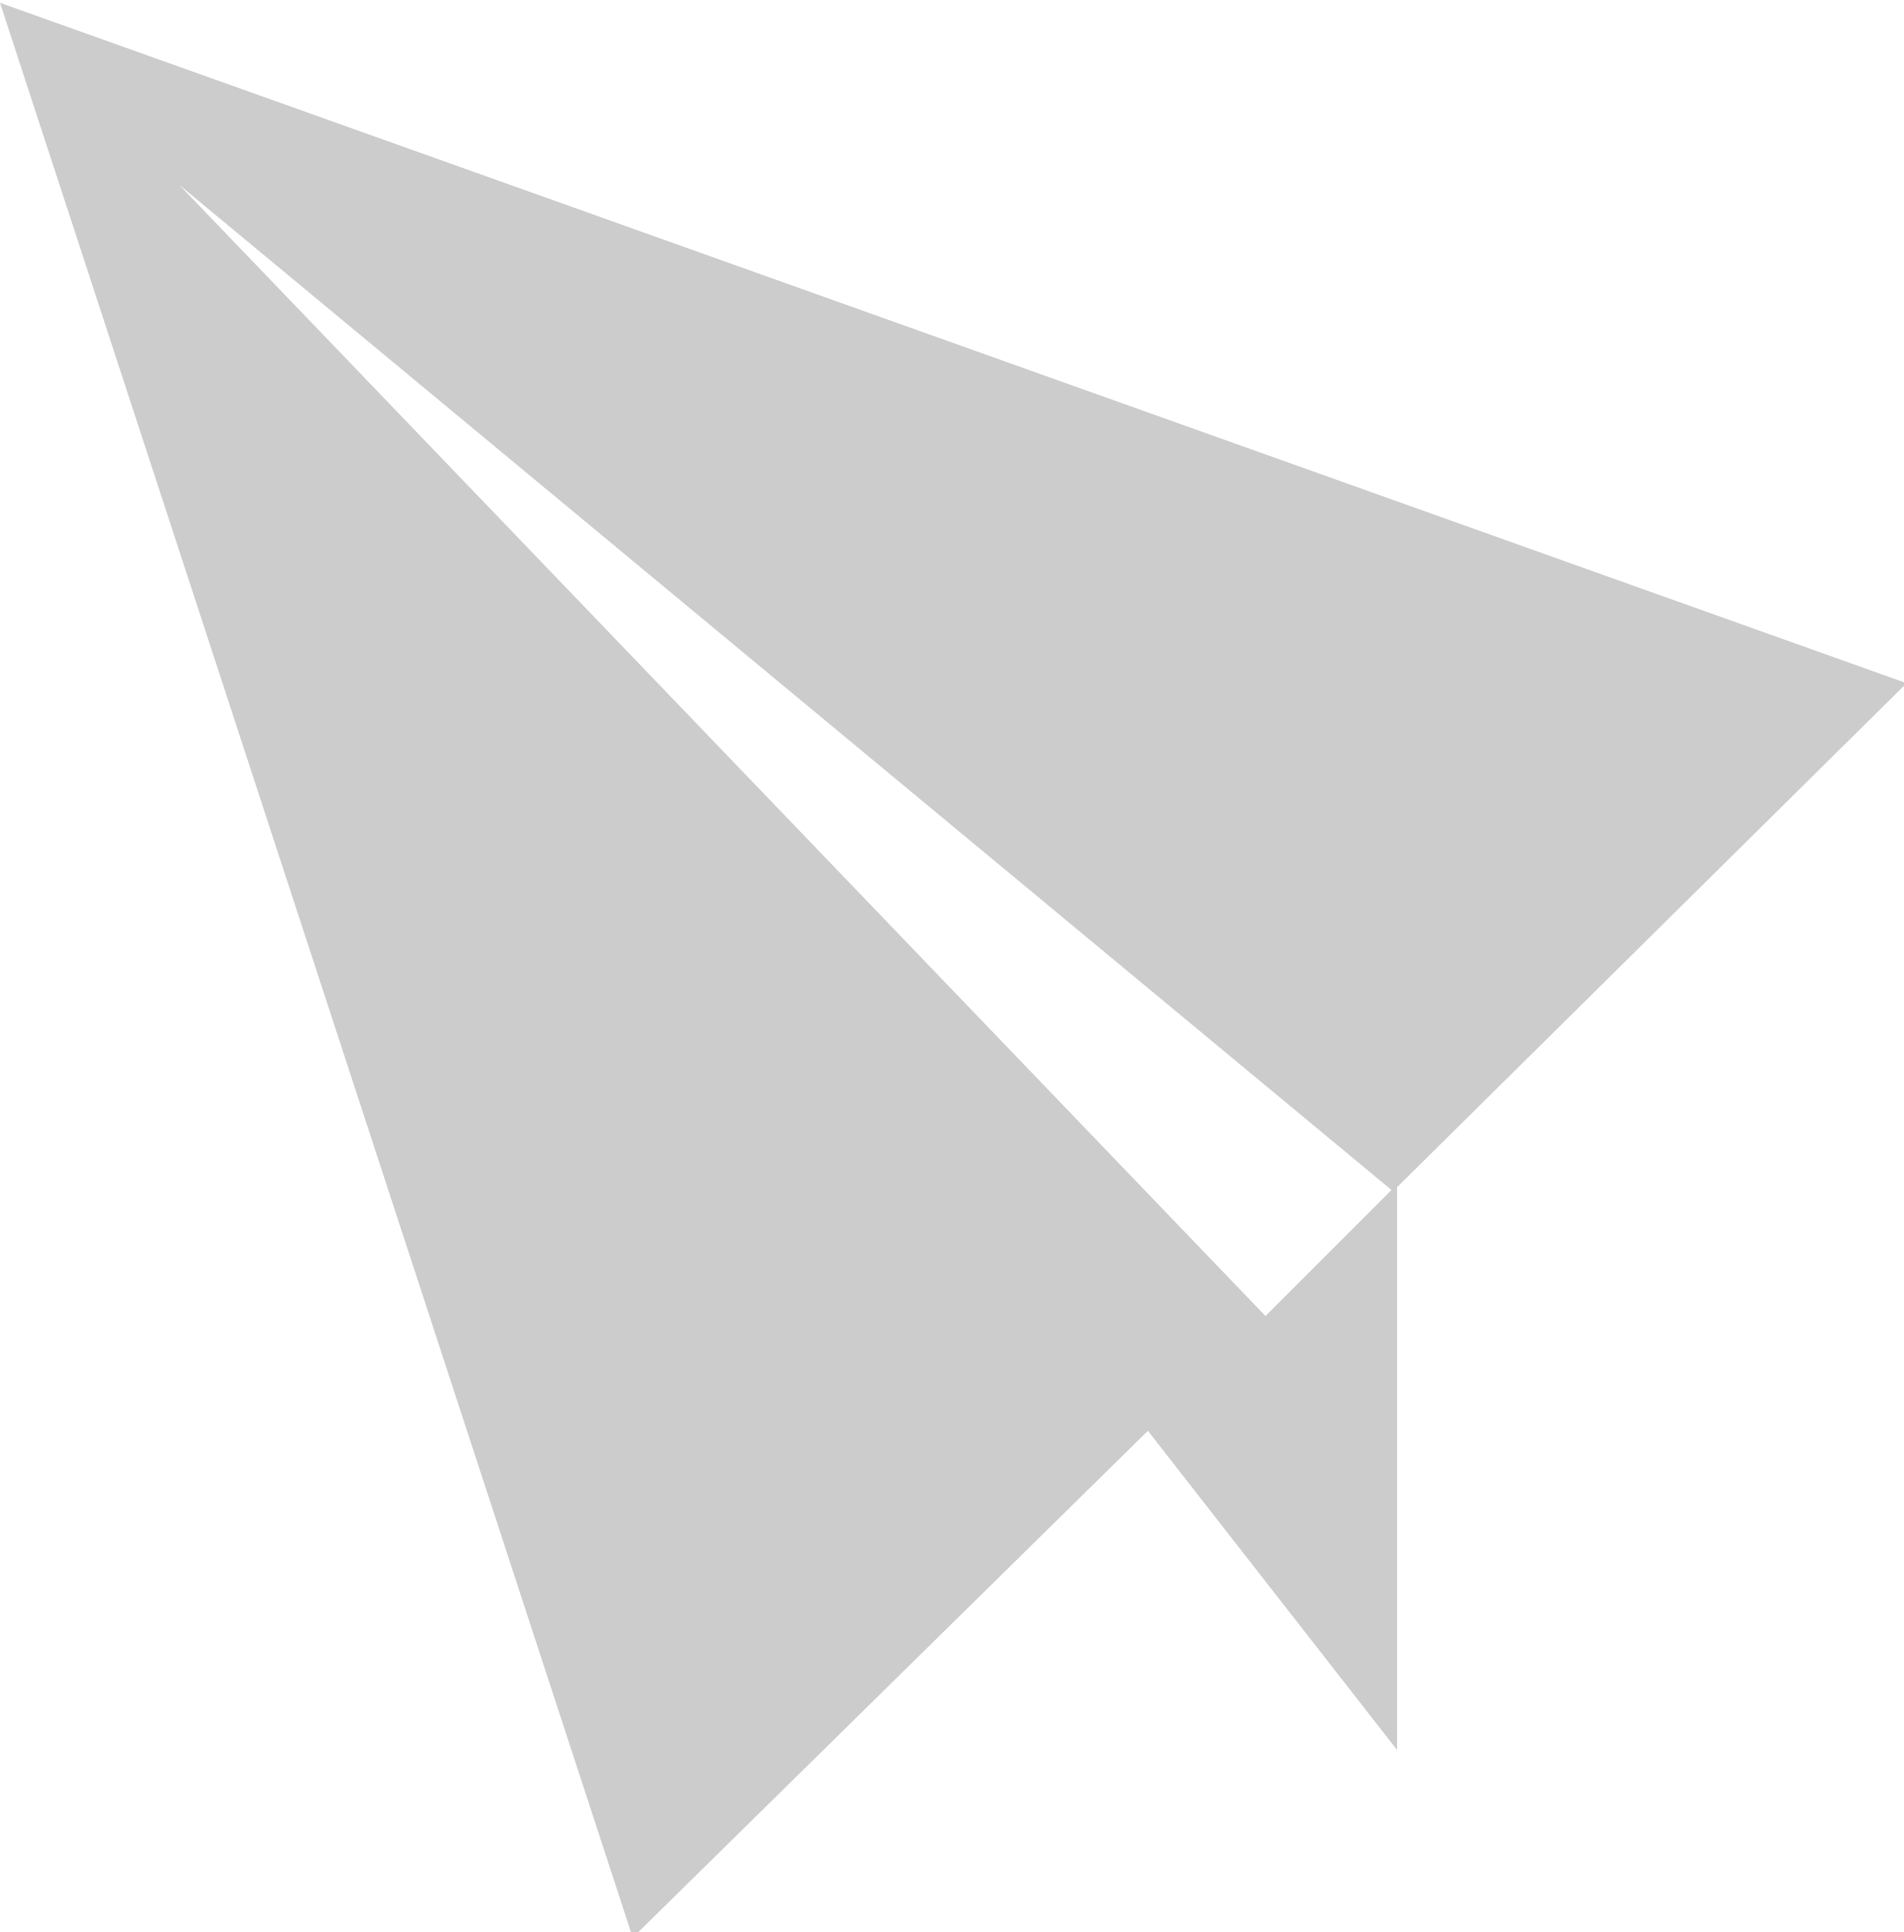
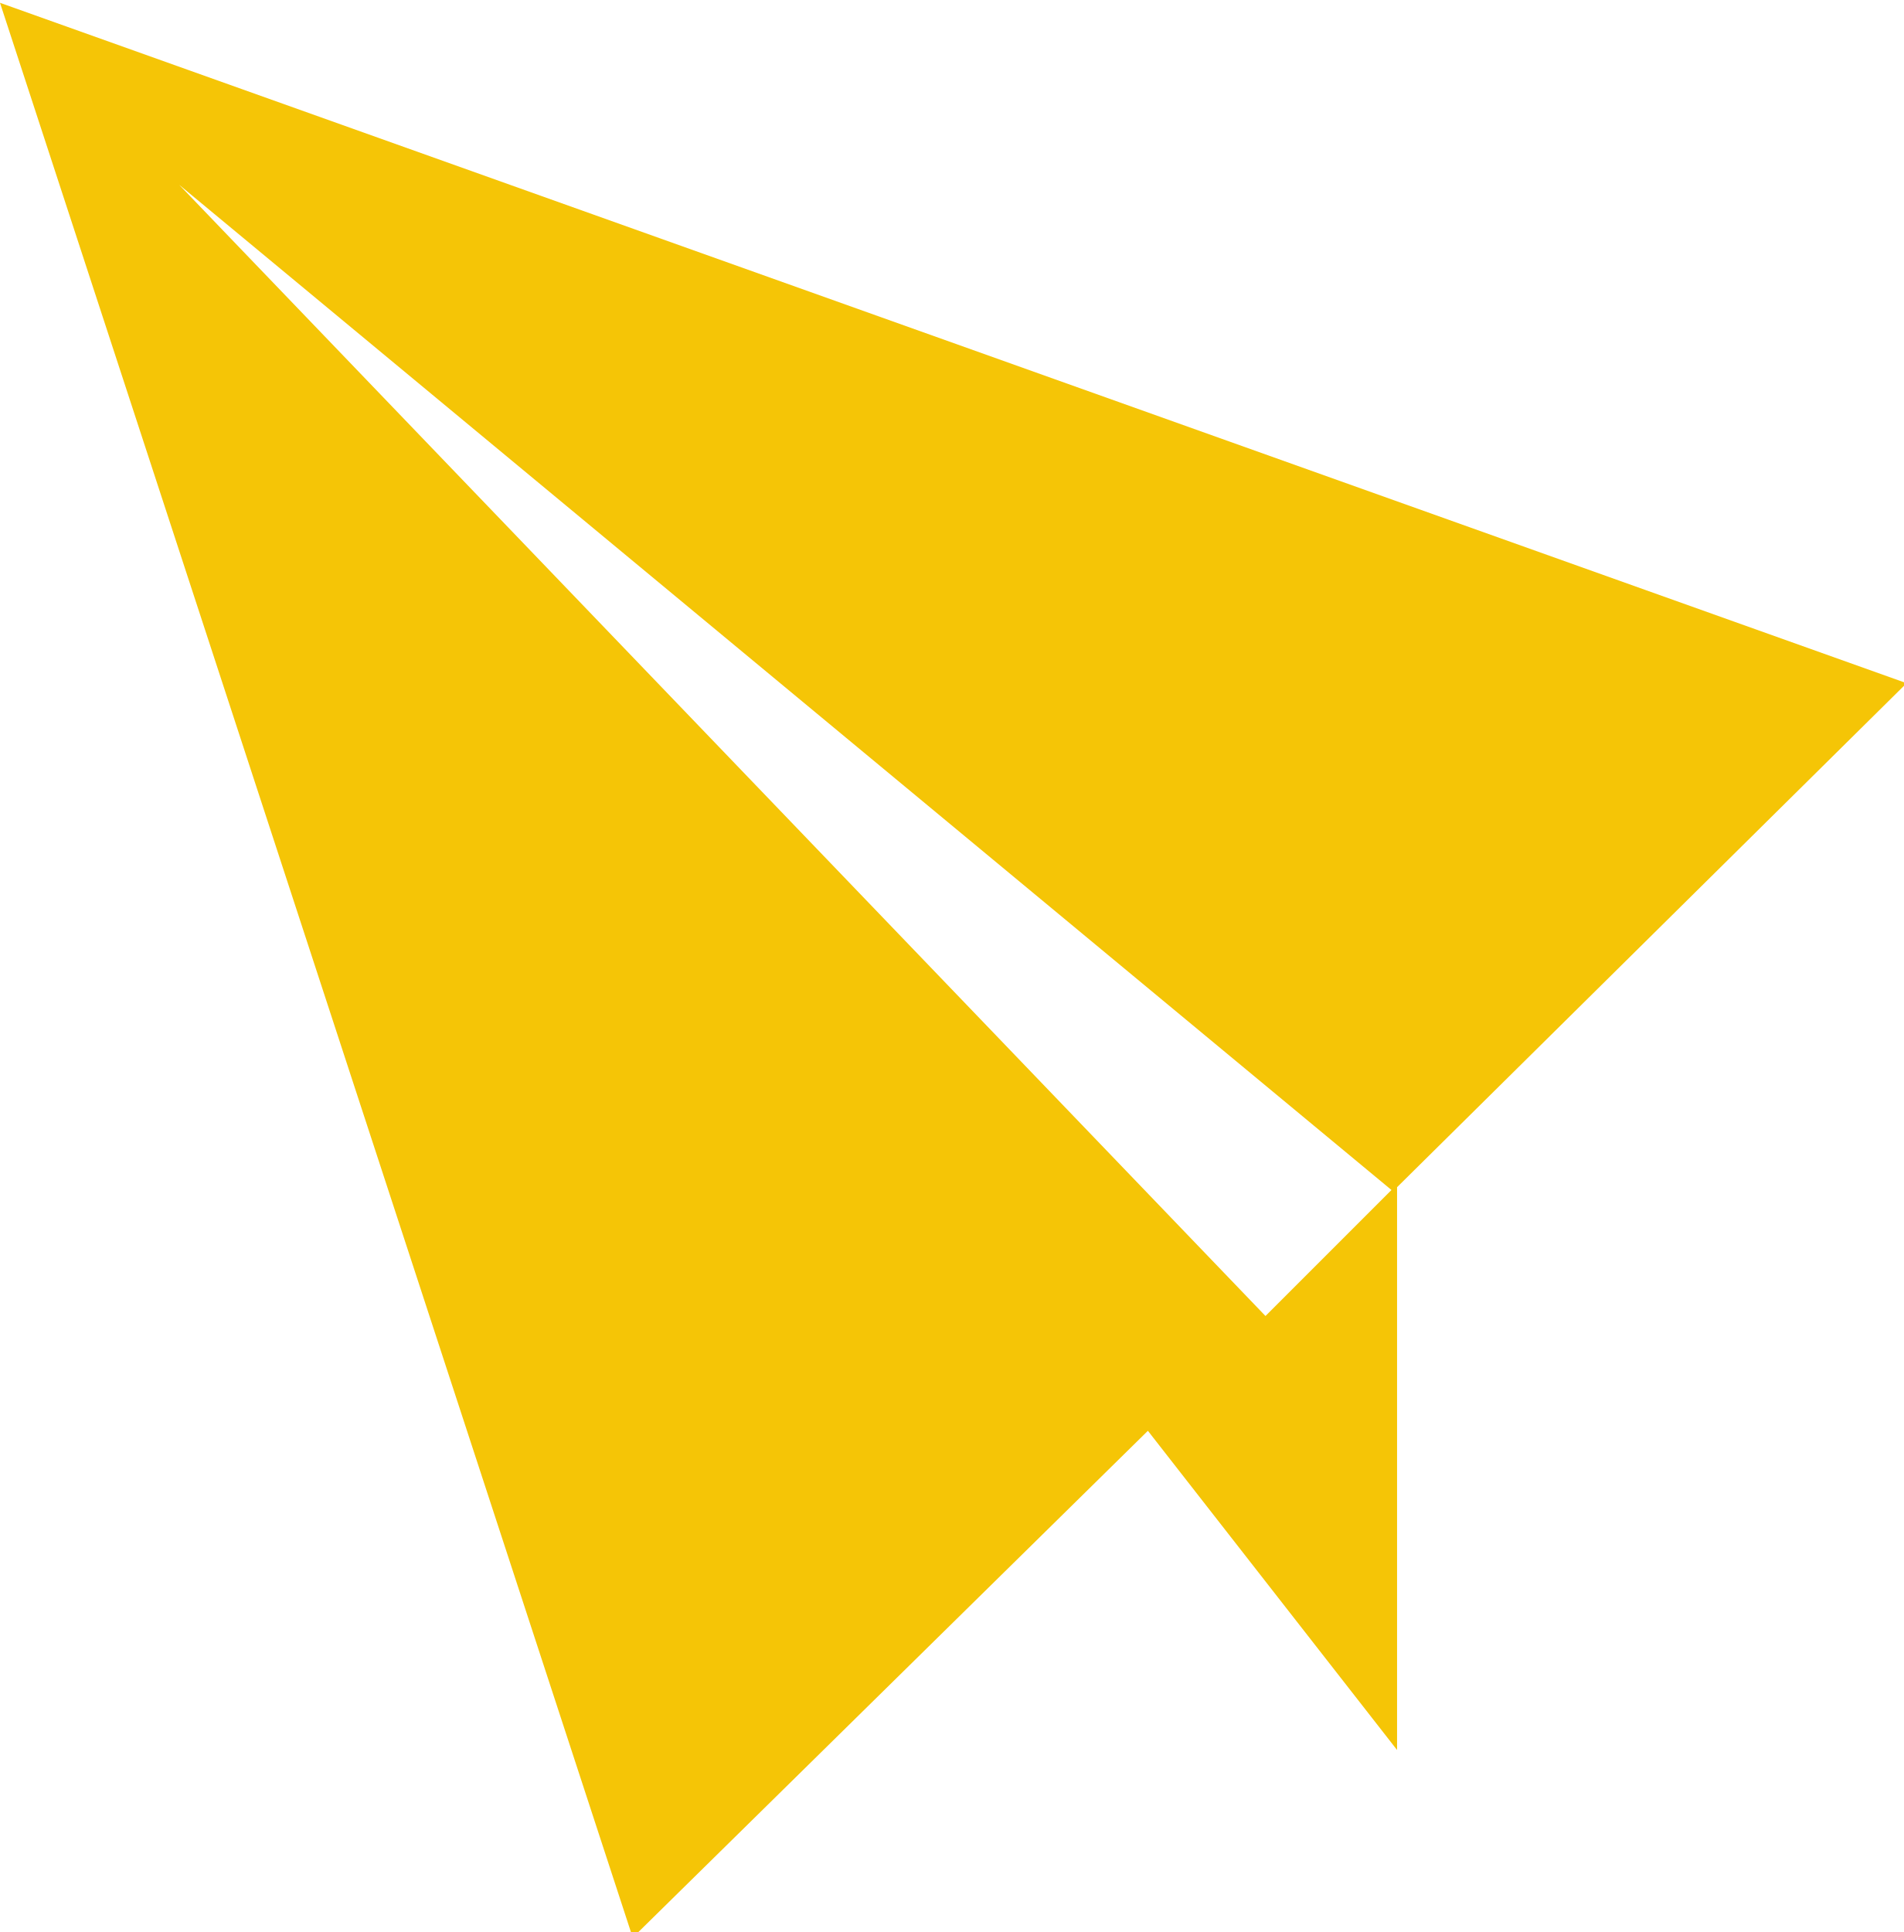
<svg xmlns="http://www.w3.org/2000/svg" version="1.1" id="Layer_1" x="0px" y="0px" viewBox="0 0 68 69" enable-background="new 0 0 68 69" xml:space="preserve">
-   <path fill-rule="evenodd" clip-rule="evenodd" fill="#ccc" d="M49.9,42.4v20.1L41,51.1L22.6,69.2L0,0.1l68.1,24.3L49.9,42.4z   M6.4,6.6L45.2,47l4.5-4.5L6.4,6.6z" />
+   <path fill-rule="evenodd" clip-rule="evenodd" fill="#f5c506" d="M49.9,42.4v20.1L41,51.1L22.6,69.2L0,0.1l68.1,24.3L49.9,42.4z   M6.4,6.6L45.2,47l4.5-4.5L6.4,6.6z" />
</svg>
